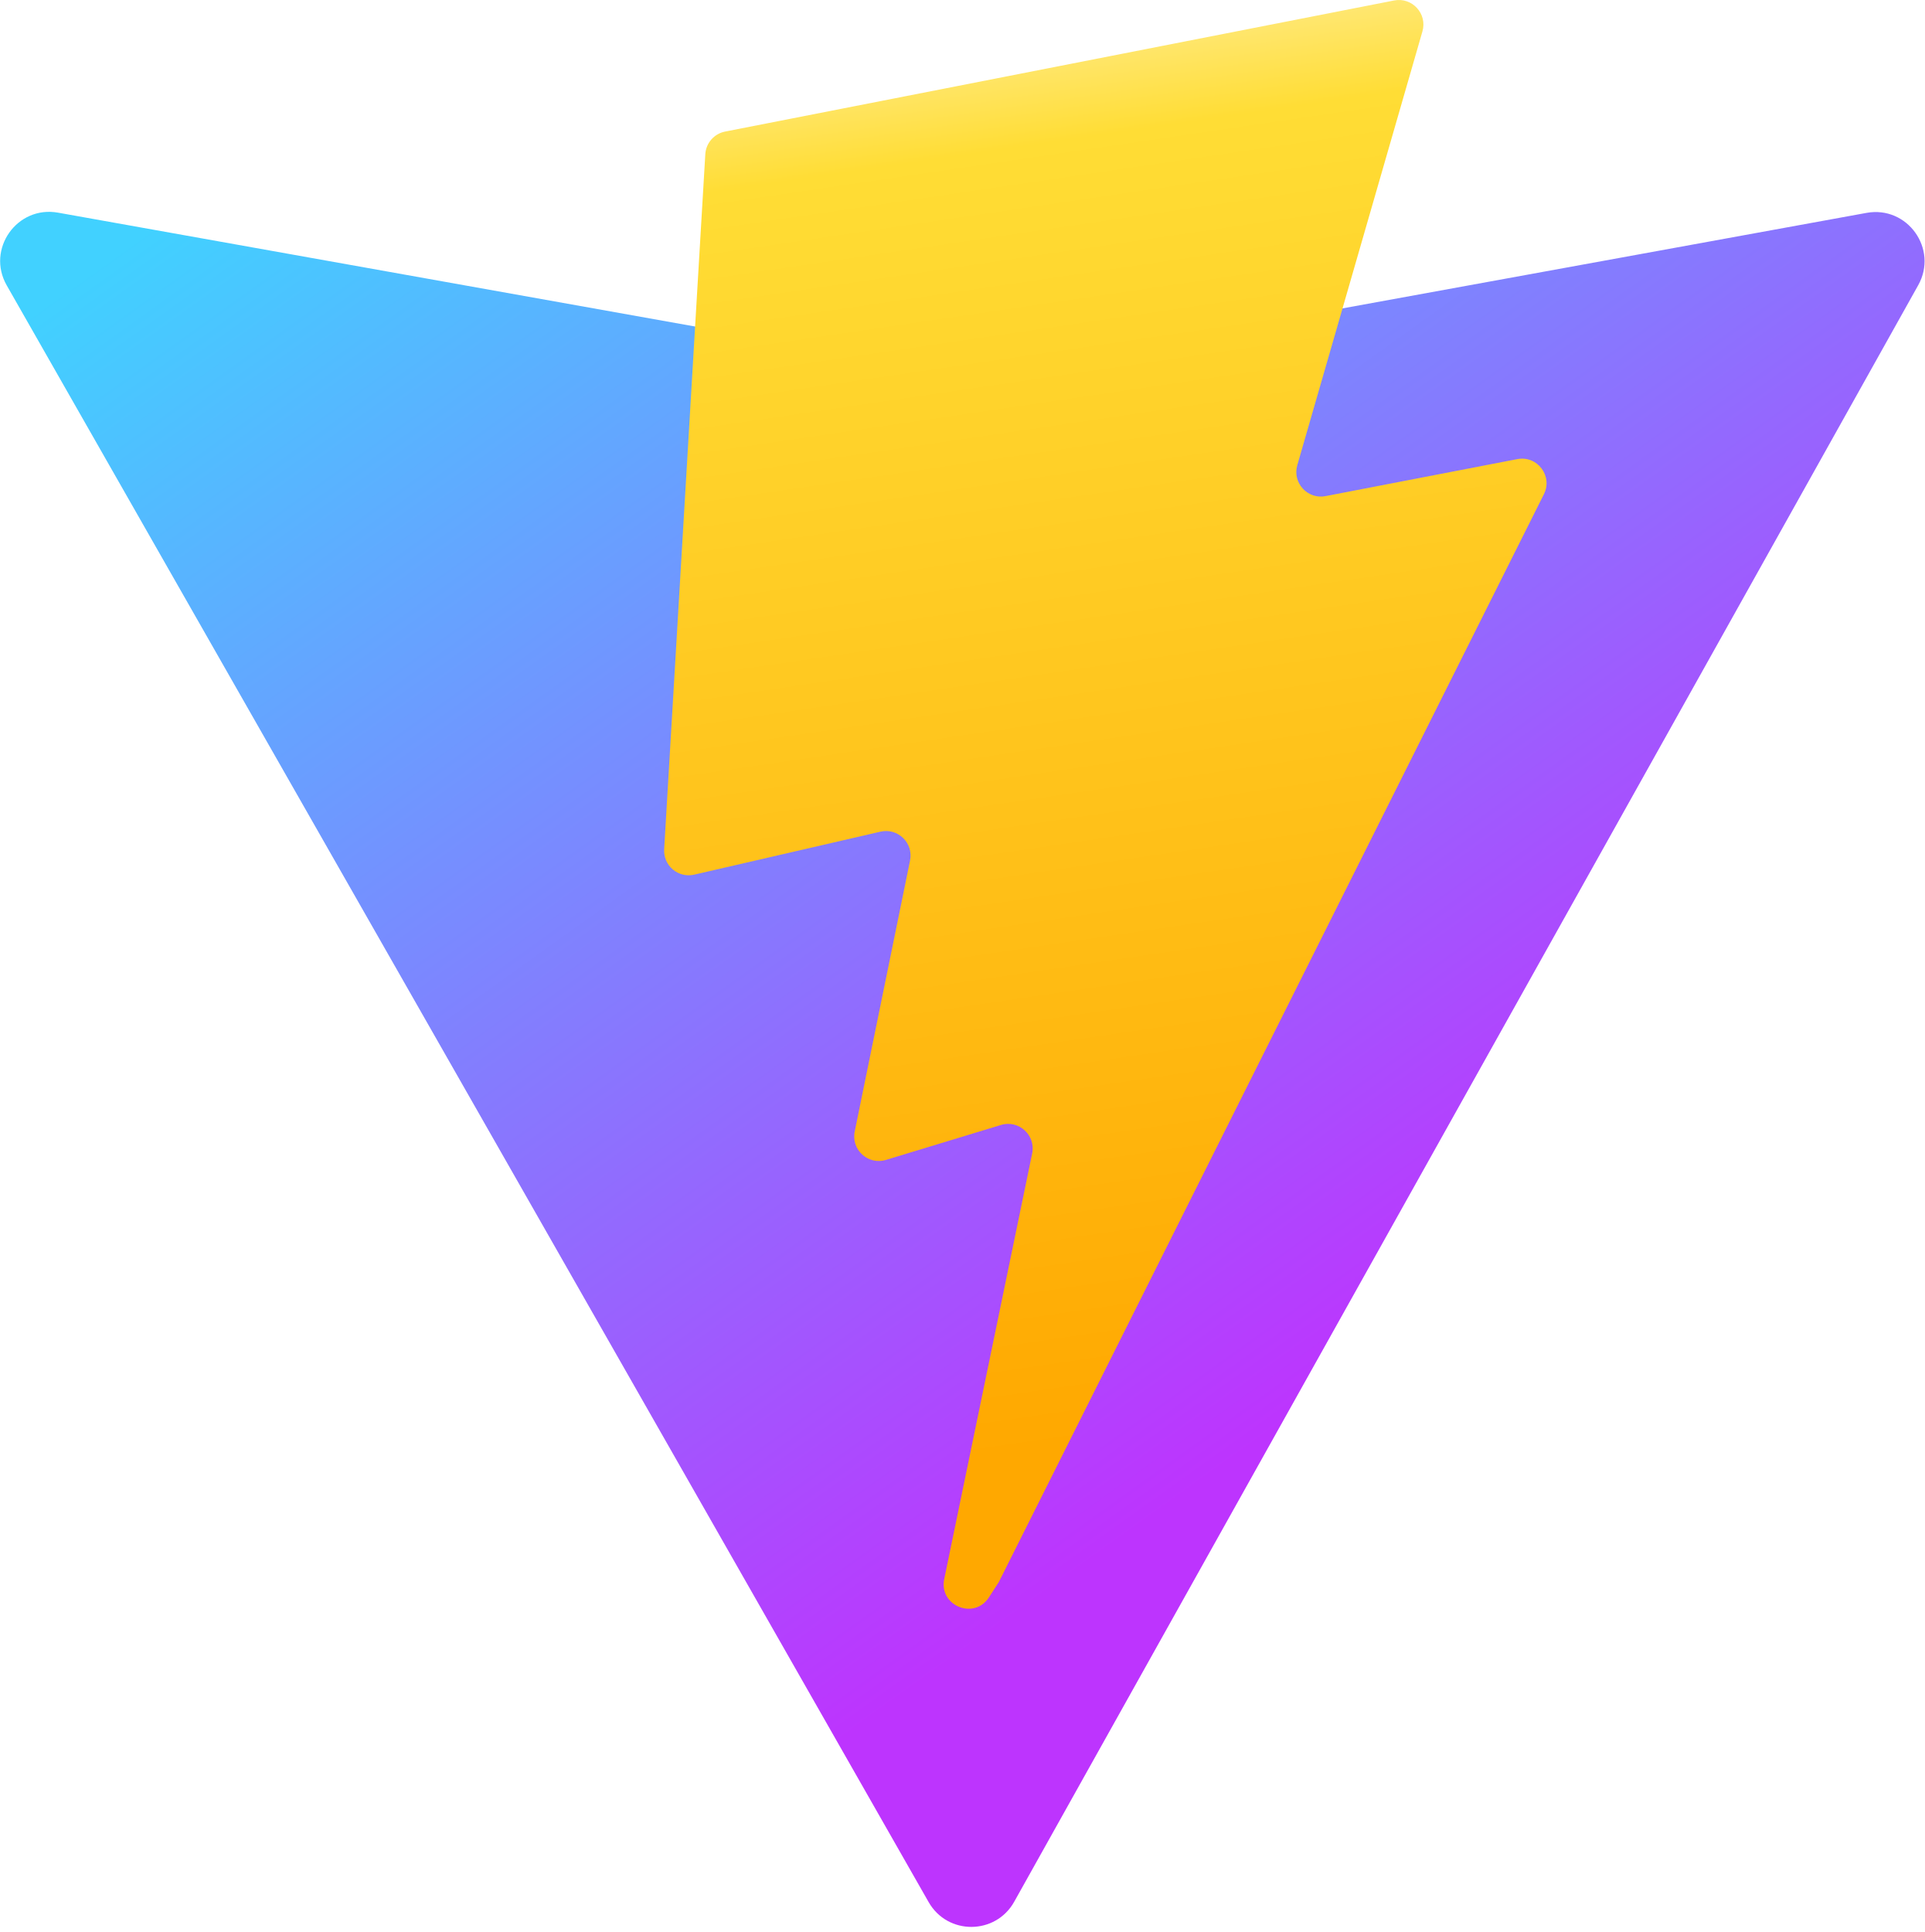
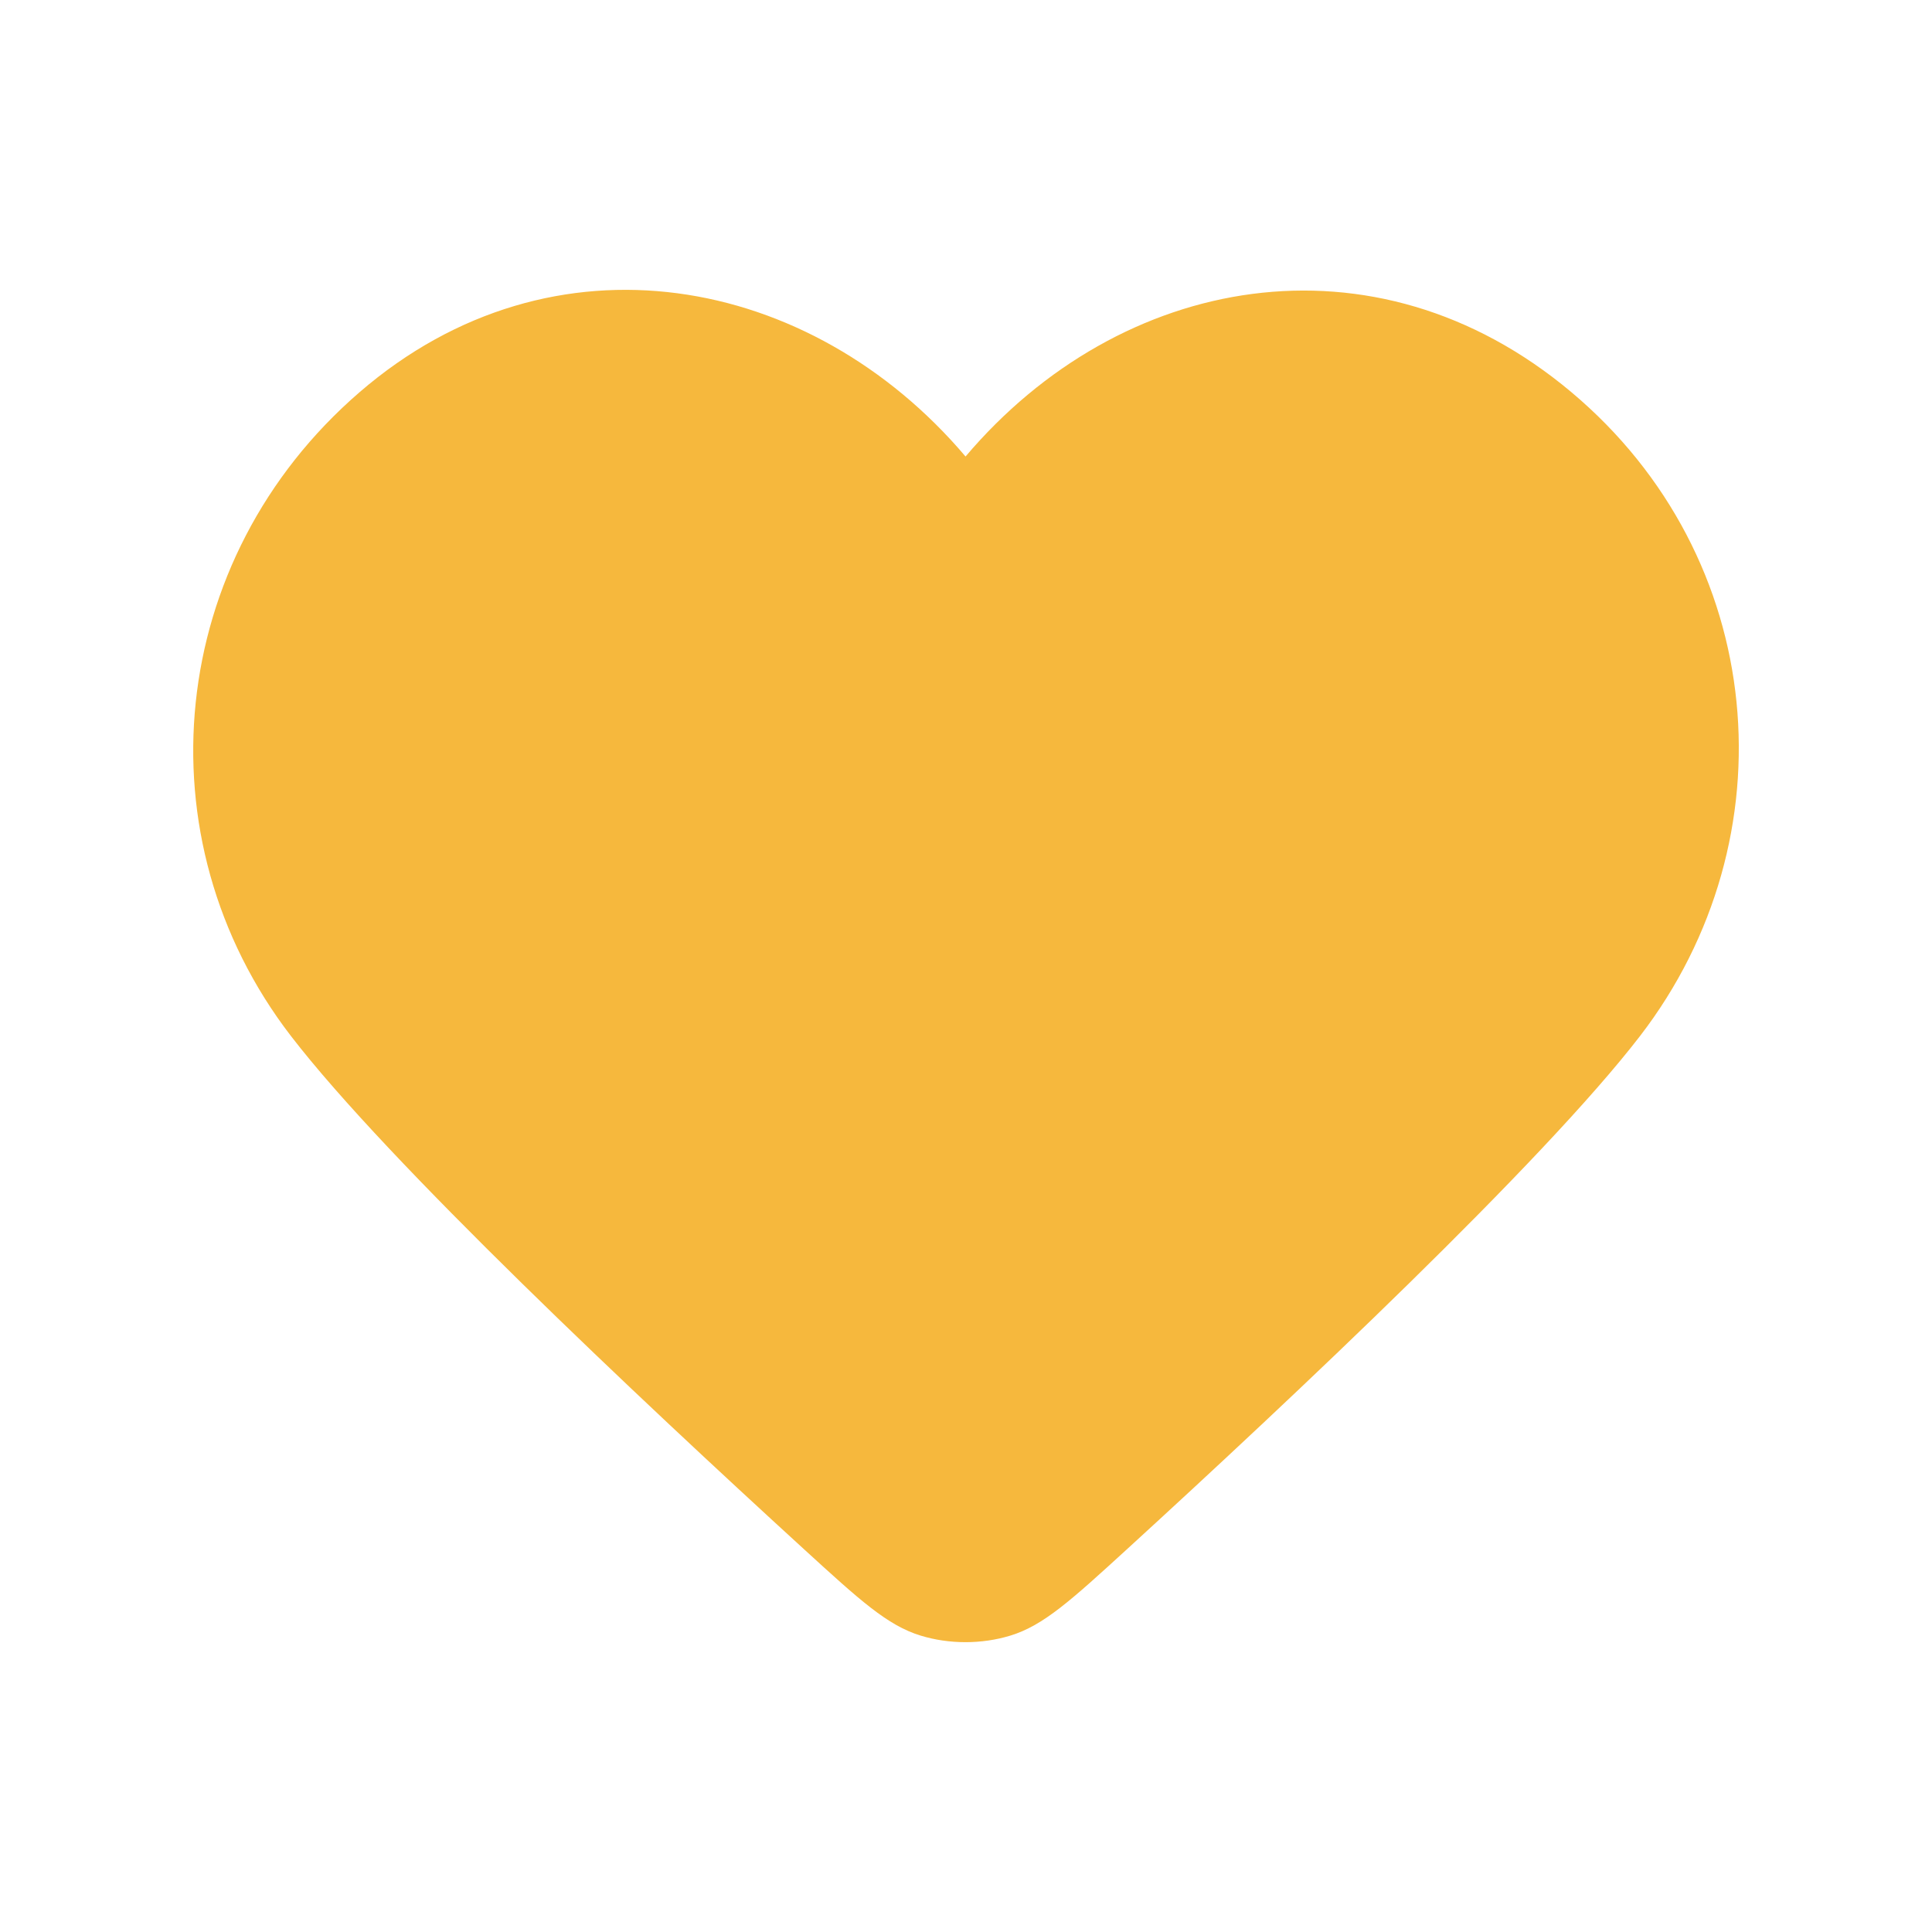
- <svg xmlns="http://www.w3.org/2000/svg" aria-hidden="true" role="img" class="iconify iconify--logos" width="31.88" height="32" preserveAspectRatio="xMidYMid meet" viewBox="0 0 256 257">
-   <defs>
-     <linearGradient id="IconifyId1813088fe1fbc01fb466" x1="-.828%" x2="57.636%" y1="7.652%" y2="78.411%">
-       <stop offset="0%" stop-color="#41D1FF" />
-       <stop offset="100%" stop-color="#BD34FE" />
-     </linearGradient>
-     <linearGradient id="IconifyId1813088fe1fbc01fb467" x1="43.376%" x2="50.316%" y1="2.242%" y2="89.03%">
-       <stop offset="0%" stop-color="#FFEA83" />
-       <stop offset="8.333%" stop-color="#FFDD35" />
-       <stop offset="100%" stop-color="#FFA800" />
-     </linearGradient>
-   </defs>
-   <path fill="url(#IconifyId1813088fe1fbc01fb466)" d="M255.153 37.938L134.897 252.976c-2.483 4.44-8.862 4.466-11.382.048L.875 37.958c-2.746-4.814 1.371-10.646 6.827-9.67l120.385 21.517a6.537 6.537 0 0 0 2.322-.004l117.867-21.483c5.438-.991 9.574 4.796 6.877 9.62Z" />
-   <path fill="url(#IconifyId1813088fe1fbc01fb467)" d="M185.432.063L96.44 17.501a3.268 3.268 0 0 0-2.634 3.014l-5.474 92.456a3.268 3.268 0 0 0 3.997 3.378l24.777-5.718c2.318-.535 4.413 1.507 3.936 3.838l-7.361 36.047c-.495 2.426 1.782 4.5 4.151 3.78l15.304-4.649c2.372-.72 4.652 1.36 4.15 3.788l-11.698 56.621c-.732 3.542 3.979 5.473 5.943 2.437l1.313-2.028l72.516-144.72c1.215-2.423-.88-5.186-3.54-4.672l-25.505 4.922c-2.396.462-4.435-1.77-3.759-4.114l16.646-57.705c.677-2.35-1.37-4.583-3.769-4.113Z" />
+ <svg xmlns="http://www.w3.org/2000/svg" width="17" height="17" viewBox="0 0 17 17" fill="none">
+   <path fill-rule="evenodd" clip-rule="evenodd" d="M8.496 4.017C7.136 2.412 4.869 1.98 3.165 3.45C1.462 4.92 1.222 7.377 2.56 9.116C3.417 10.229 5.611 12.294 7.078 13.635C7.565 14.08 7.809 14.303 8.101 14.392C8.352 14.469 8.639 14.469 8.89 14.392C9.182 14.303 9.426 14.08 9.913 13.635C11.38 12.294 13.574 10.229 14.431 9.116C15.769 7.377 15.558 4.904 13.826 3.45C12.093 1.995 9.855 2.412 8.496 4.017Z" fill="#F6B83D" />
</svg>
